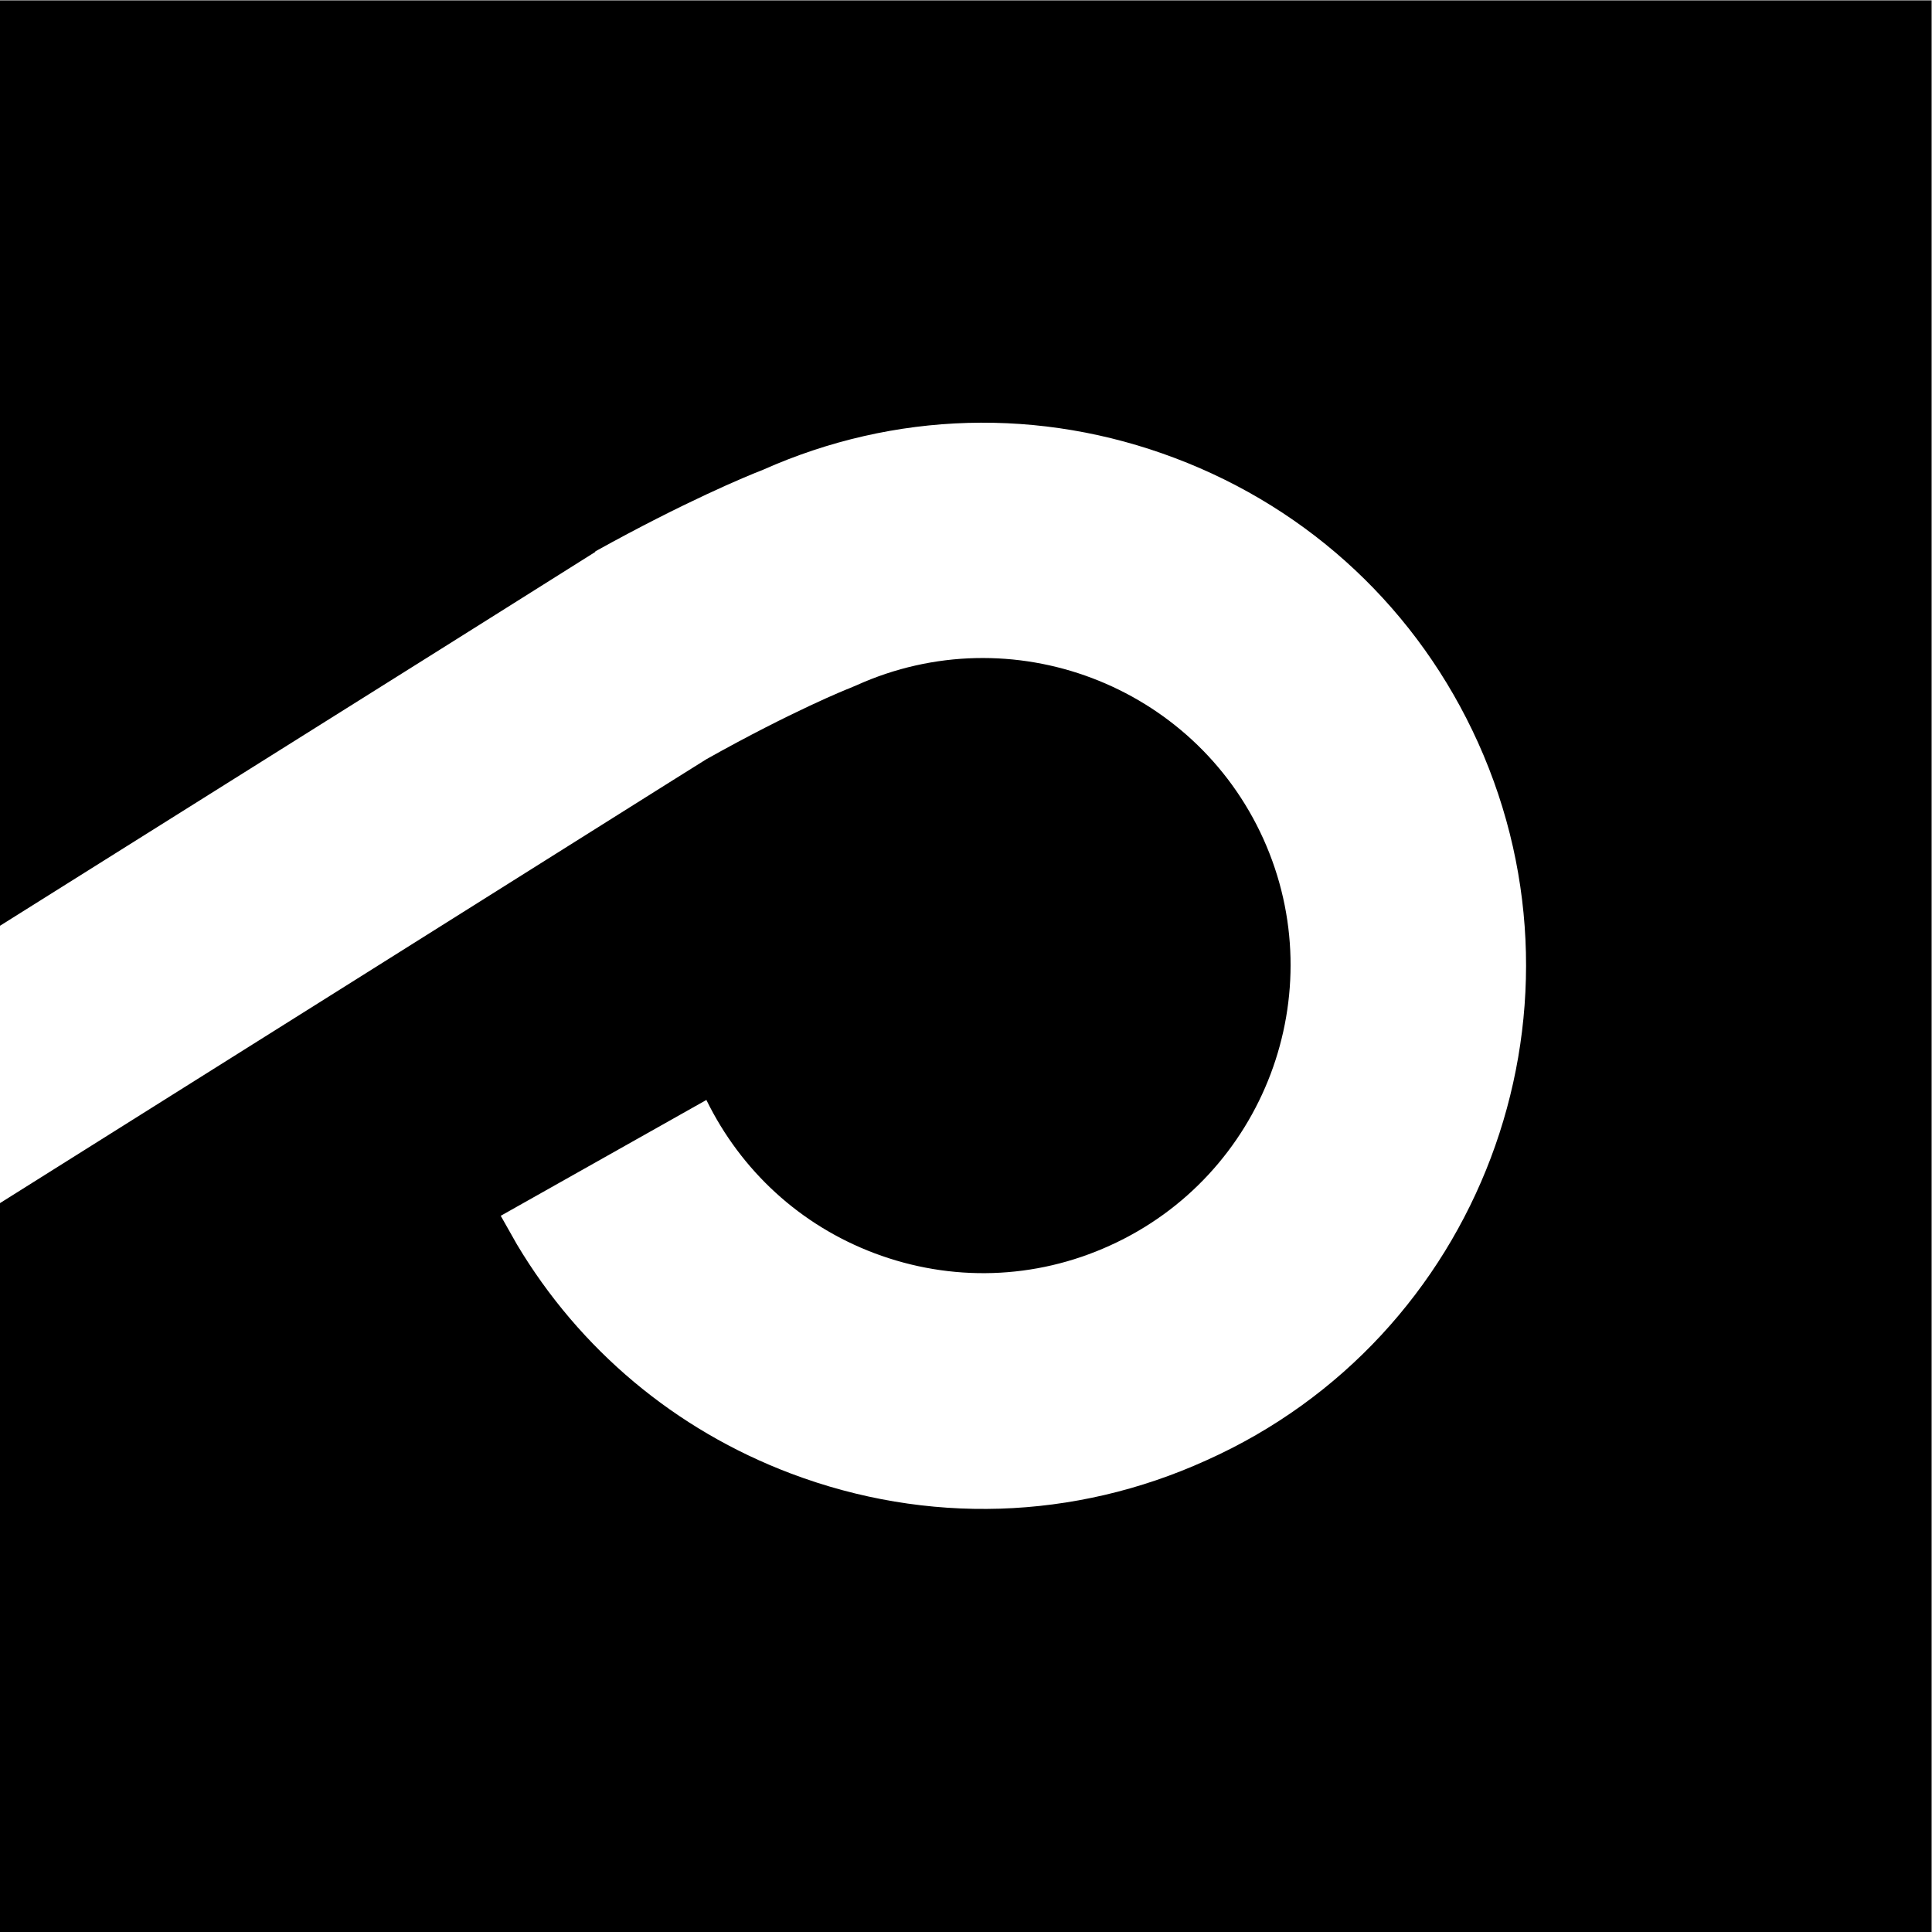
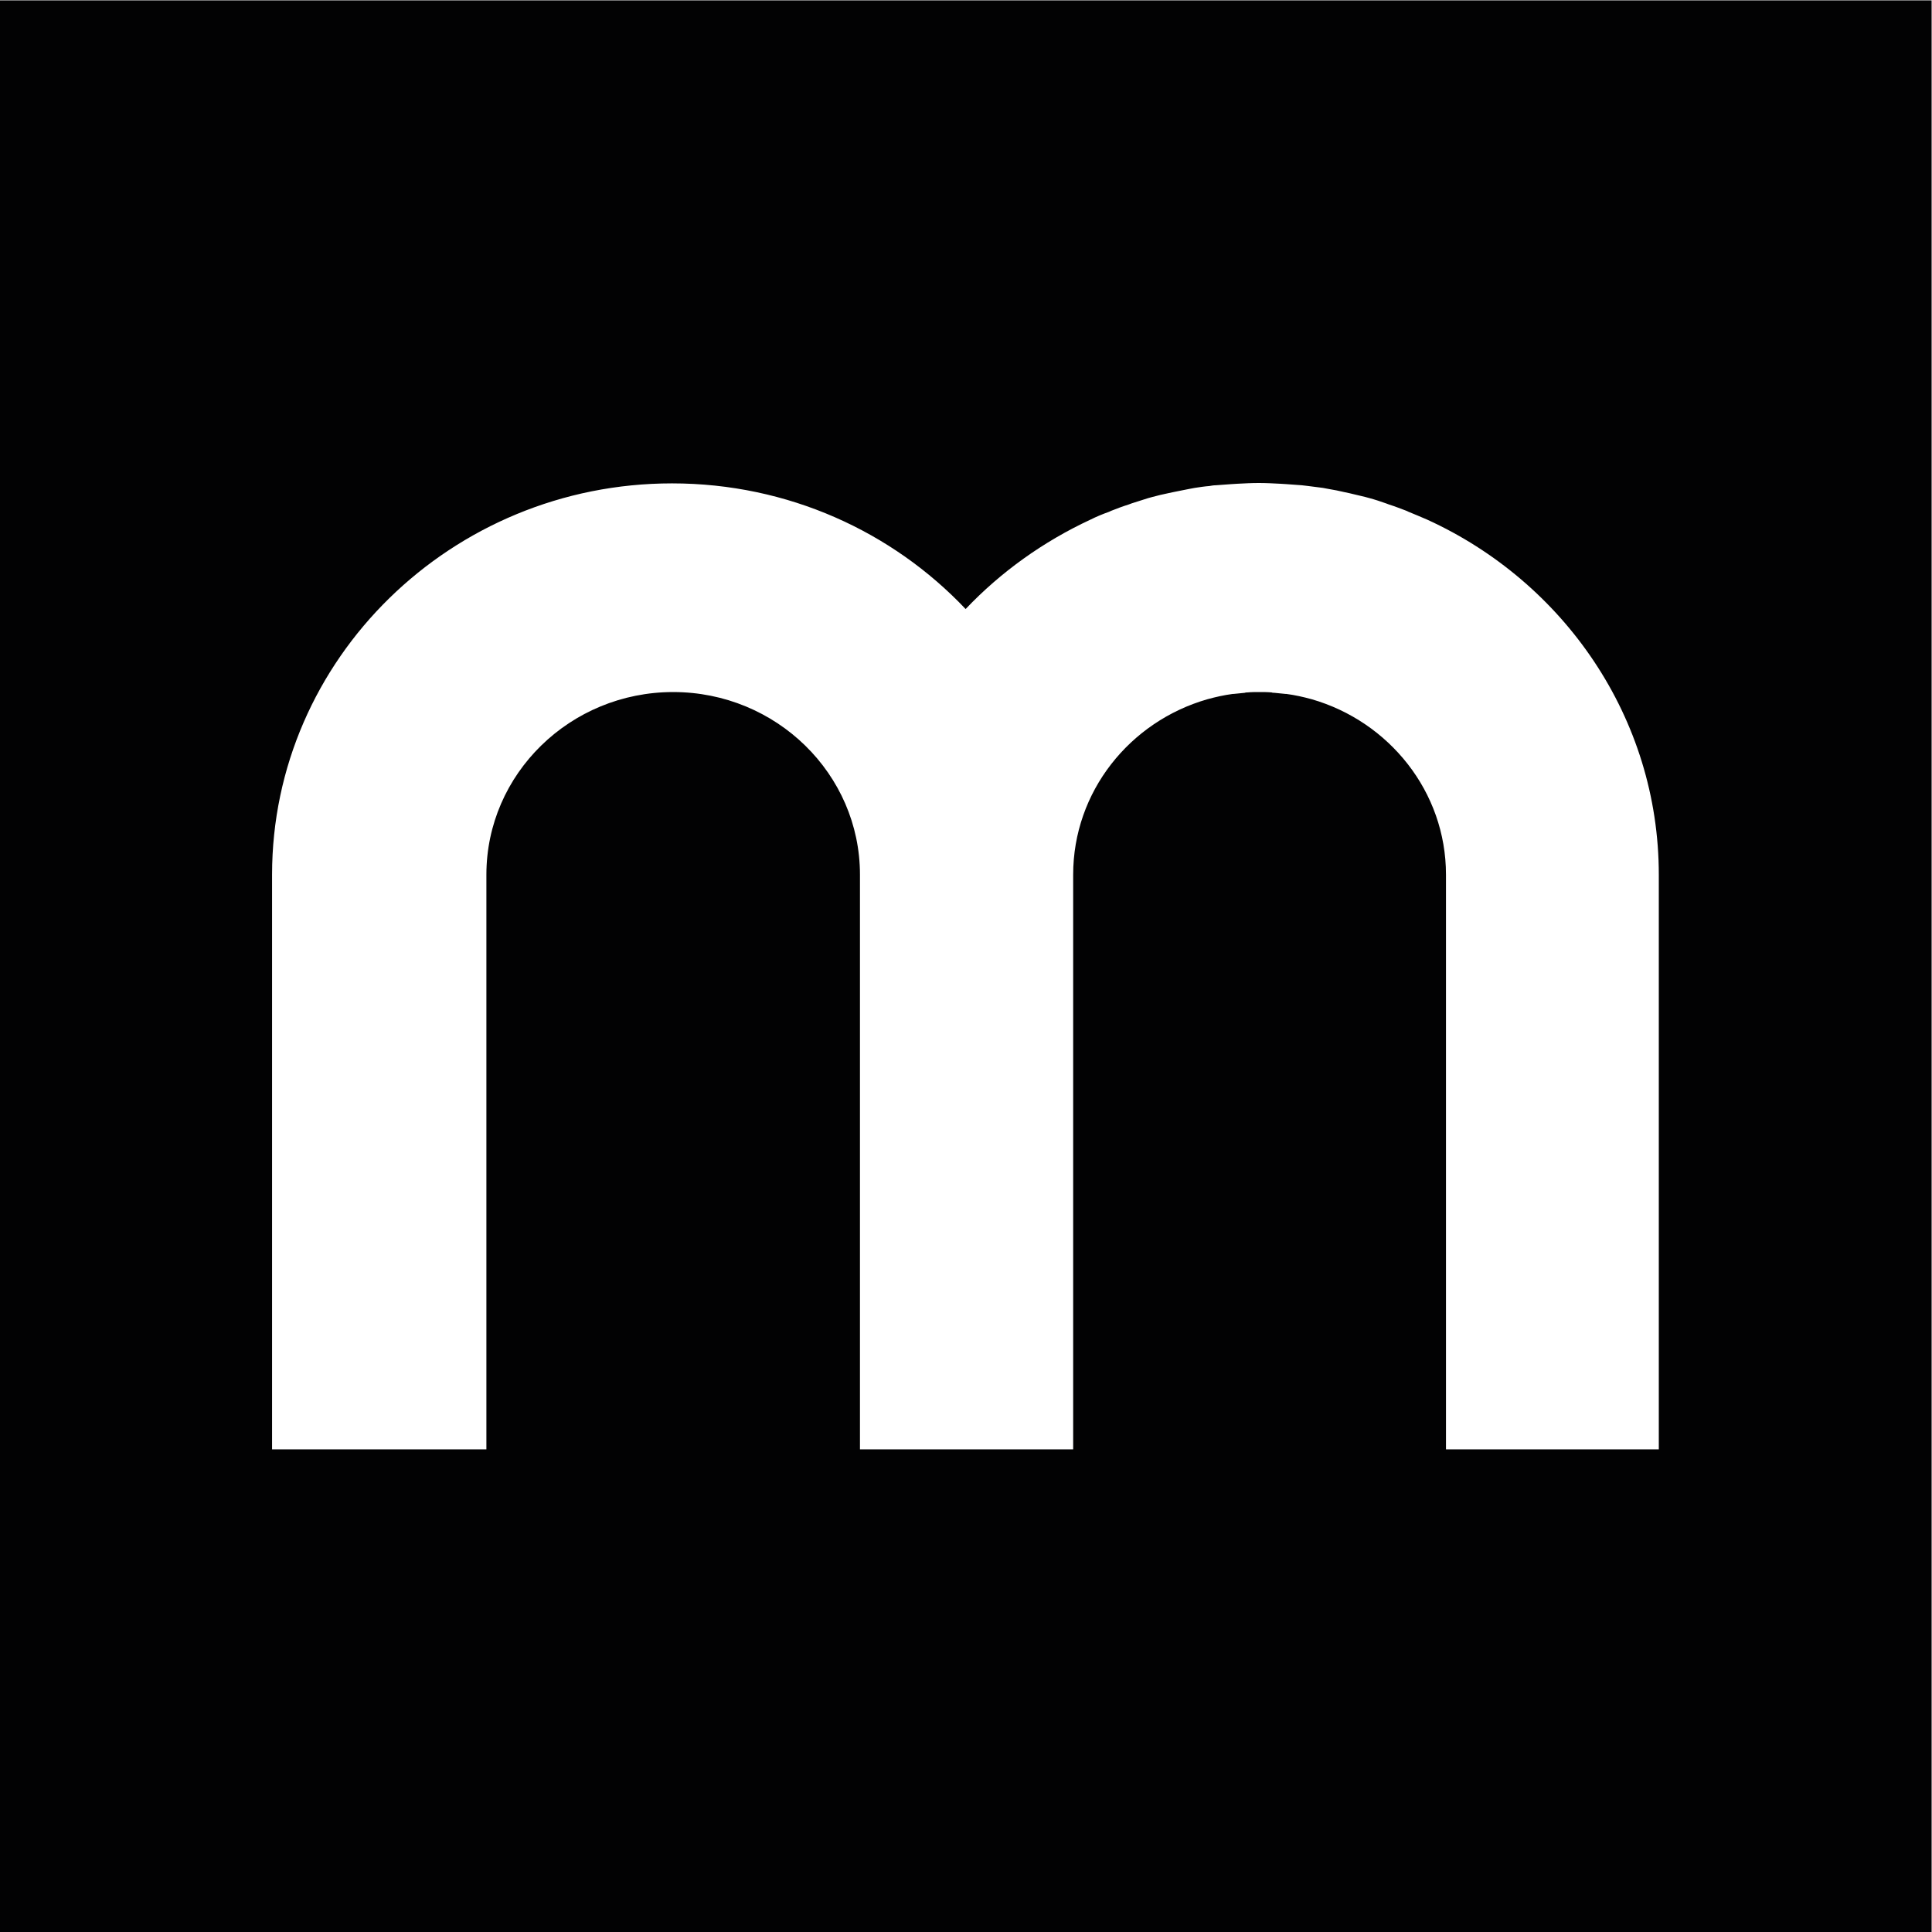
<svg xmlns="http://www.w3.org/2000/svg" version="1.1" id="Слой_1" x="0px" y="0px" viewBox="0 0 512 512" style="enable-background:new 0 0 512 512;" xml:space="preserve">
-   <path d="M-0.1,0.1v245.3L117,171.9l20.2-12.7l20.5-12.9l0.1-0.2c23.6-13.1,40-19.9,44.4-21.6c34.8-15.5,73.5-16.6,109.2-3.1  c36,13.6,64.5,40.4,80.3,75.4c32.6,72.3,0.4,157.8-72,190.2c-35,15.9-74.1,17.1-110.1,3.5c-30.7-11.6-56-32.9-72.6-60.7l-4.3-7.6  l54.5-30.7c9.2,18.8,24.9,33.2,44.5,40.6c20.4,7.7,42.6,7,62.4-2c40.9-18.5,59.2-66.8,40.7-107.8c-18.5-40.9-66.8-59.2-107.8-40.7  l-1.9,0.8c-0.3,0.1-15.1,6-37.9,18.8l-9.9,6.2l-80,50.3l-97.4,61.2v193.2h256h256V0.1H-0.1z" />
+   <style type="text/css">
+ 	.st0{fill:#020203;}
+ </style>
+   <path class="st0" d="M-0.1,0.1v512h256h256V0.1H-0.1z M439.7,384.1h-56.5V231.8c0-22-15.1-40.6-35.6-46.5c-2.2-0.6-4.4-1.1-6.7-1.4  c-0.1,0-0.1,0-0.2,0c-1-0.1-2-0.2-3-0.3c-0.2,0-0.5,0-0.7-0.1c-1.1-0.1-2.2-0.1-3.2-0.1c-1.1,0-2.2,0-3.2,0.1c-0.2,0-0.5,0-0.7,0.1  c-1,0.1-2,0.2-3,0.3c-0.1,0-0.1,0-0.2,0c-2.3,0.3-4.5,0.8-6.7,1.4c-20.6,5.9-35.6,24.5-35.6,46.5c0,0,0,0,0,0v126l0,26.3h-56.5  l0-26.3v-126c0,0,0,0,0,0c0-26.7-22.2-48.4-49.5-48.4c-27.3,0-49.5,21.7-49.5,48.4v152.3H72.1V231.8c0-57.2,47.6-103.7,106-103.7  c30.7,0,58.4,12.8,77.8,33.3c9.3-9.8,20.6-17.9,33.1-23.7c1.6-0.8,3.3-1.5,5-2.1c0.1-0.1,0.3-0.1,0.4-0.2c1.5-0.6,3.1-1.2,4.7-1.7  c0.3-0.1,0.5-0.2,0.8-0.3c1.5-0.5,2.9-0.9,4.4-1.4c0.4-0.1,0.7-0.2,1.1-0.3c1.4-0.4,2.8-0.7,4.2-1c0.5-0.1,0.9-0.2,1.4-0.3  c1.3-0.3,2.7-0.5,4-0.8c0.5-0.1,1.1-0.2,1.6-0.3c1.3-0.2,2.6-0.4,3.9-0.5c0.6-0.1,1.1-0.2,1.7-0.2c1.4-0.1,2.7-0.2,4.1-0.3  c0.5,0,1.1-0.1,1.6-0.1c1.9-0.1,3.8-0.2,5.7-0.2c1.9,0,3.8,0.1,5.7,0.2c0.5,0,1.1,0.1,1.6,0.1c1.4,0.1,2.7,0.2,4.1,0.3  c0.6,0.1,1.1,0.1,1.7,0.2c1.3,0.2,2.6,0.3,3.9,0.5c0.5,0.1,1.1,0.2,1.6,0.3c1.3,0.2,2.7,0.5,4,0.8c0.5,0.1,0.9,0.2,1.4,0.3  c1.4,0.3,2.8,0.7,4.2,1c0.4,0.1,0.7,0.2,1.1,0.3c1.5,0.4,3,0.9,4.4,1.4c0.3,0.1,0.5,0.2,0.8,0.3c1.6,0.5,3.1,1.1,4.7,1.7  c0.1,0.1,0.3,0.1,0.4,0.2c1.7,0.7,3.4,1.4,5,2.1c36.2,16.5,61.4,52.5,61.4,94.1V384.1z" />
</svg>
